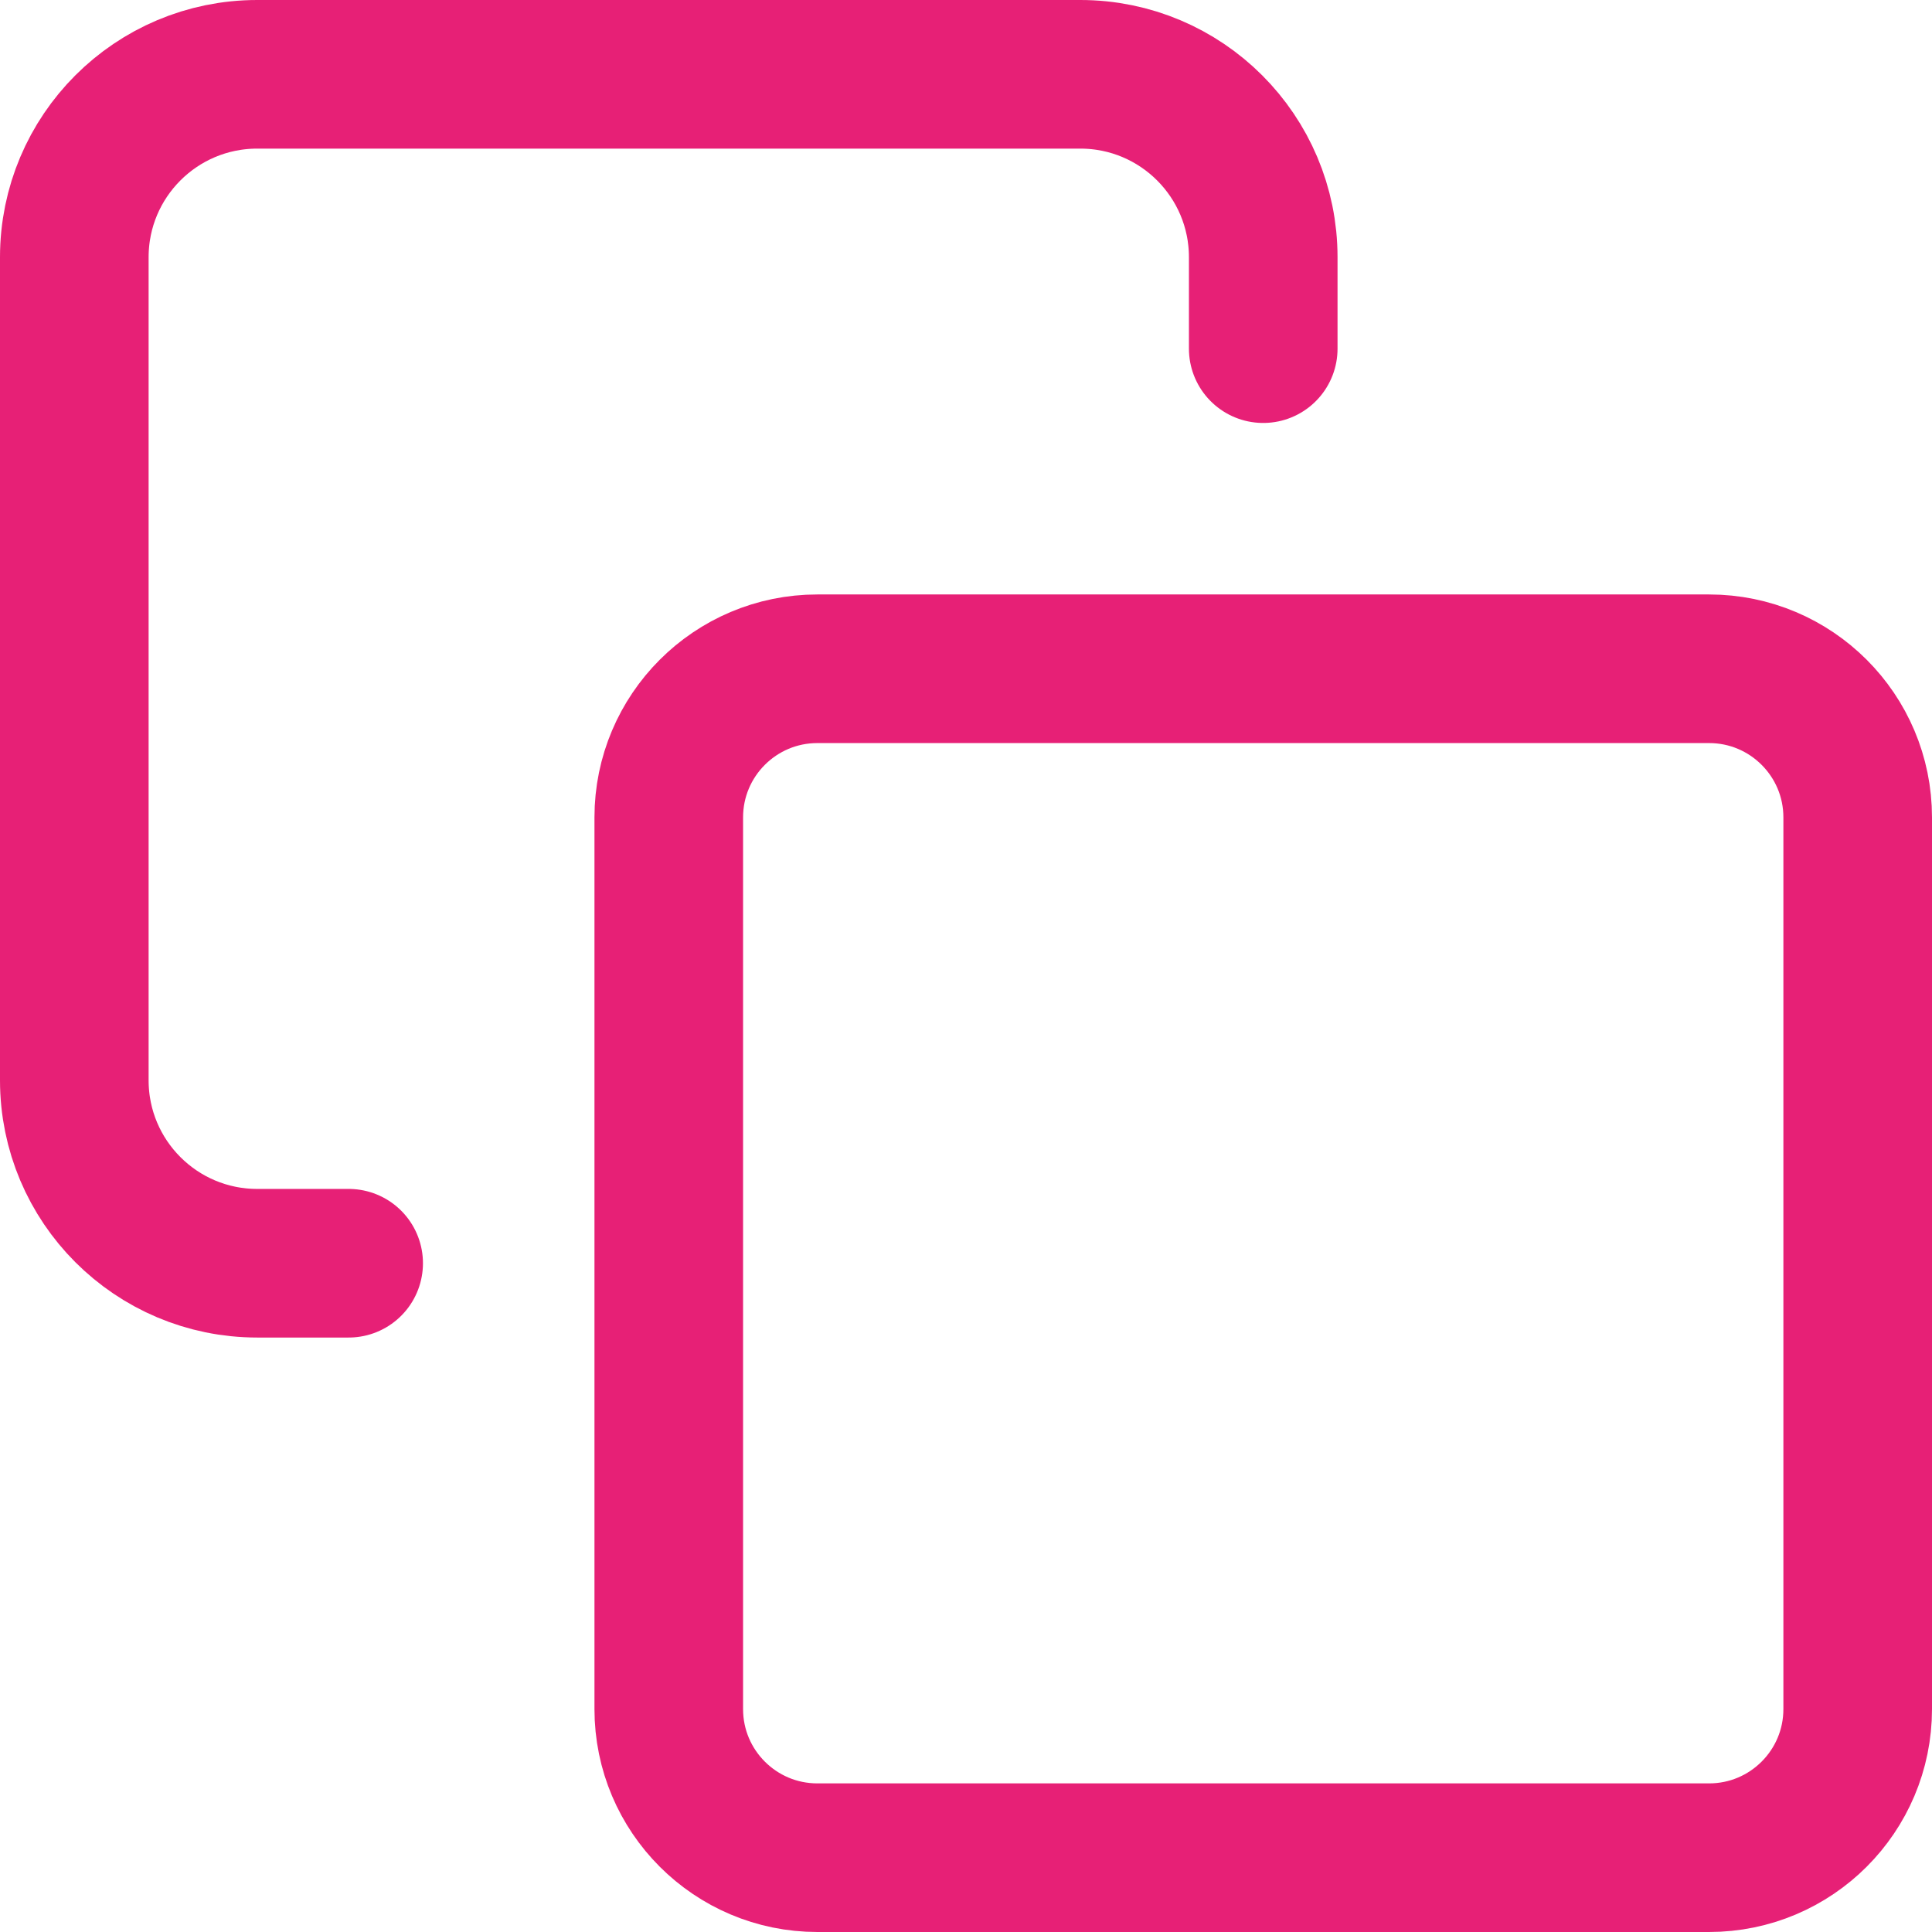
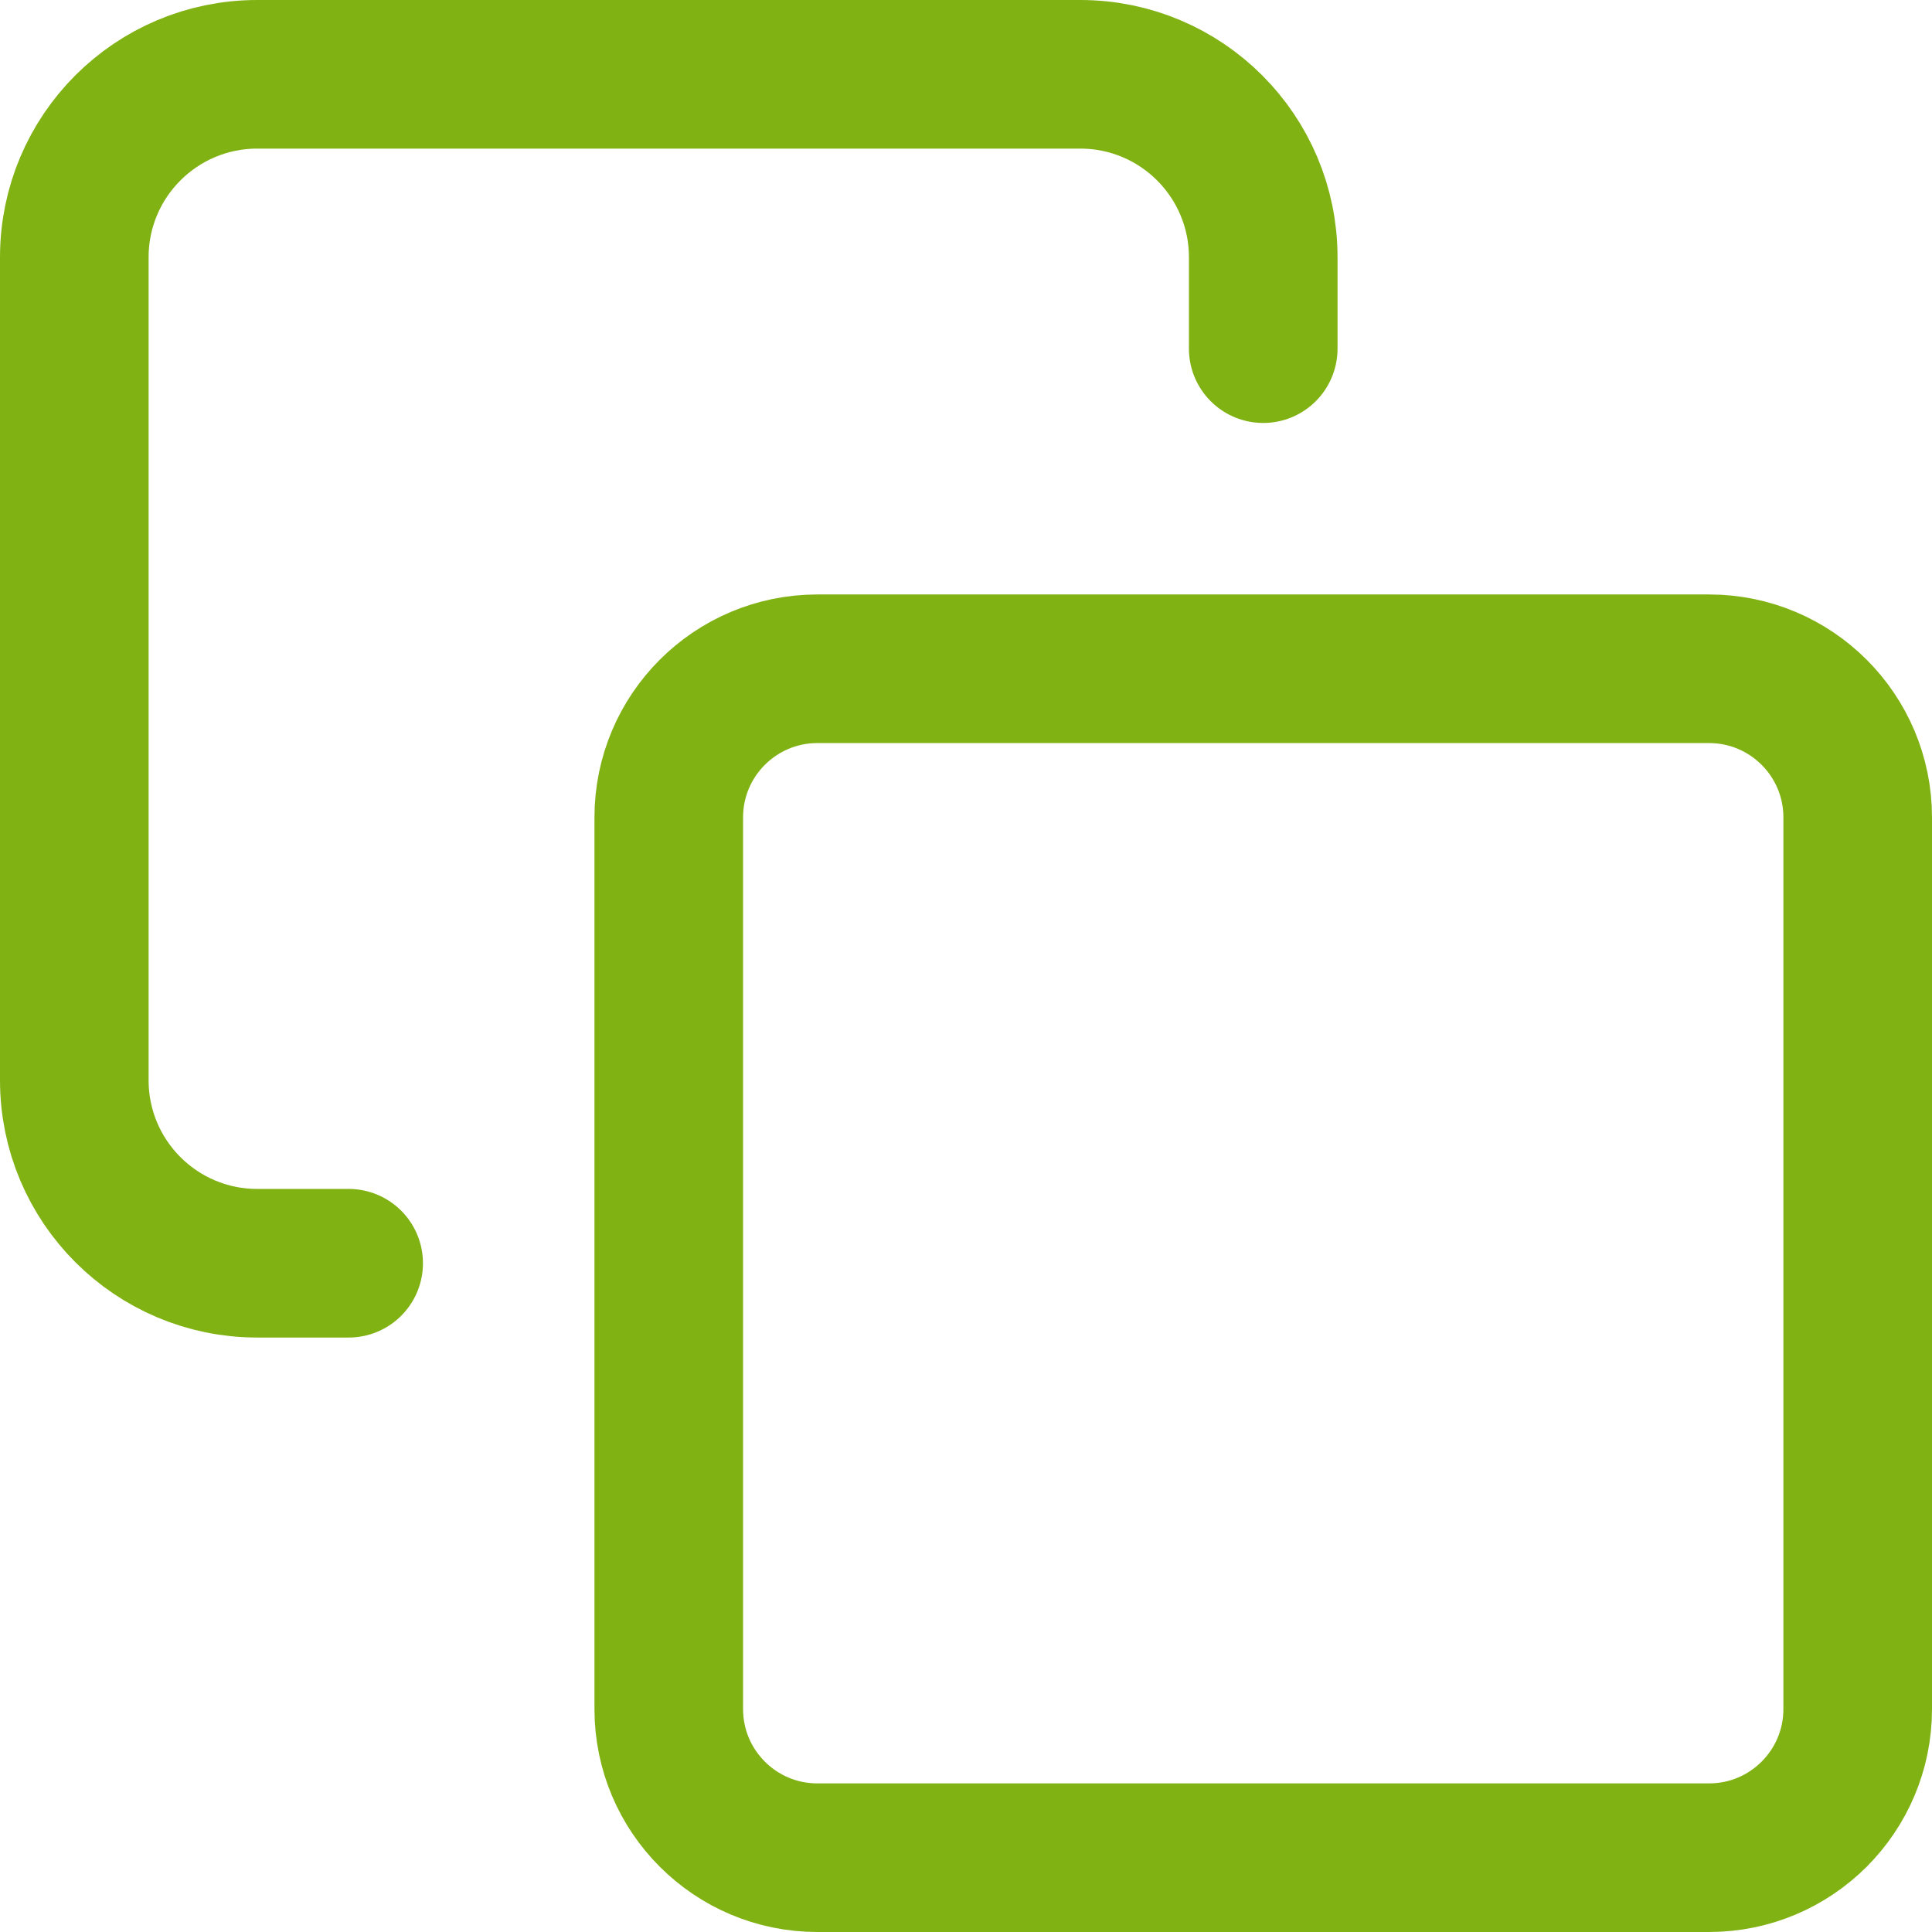
<svg xmlns="http://www.w3.org/2000/svg" width="13px" height="13px" viewBox="0 0 13 13" version="1.1">
  <g id="✅--Done" stroke="none" stroke-width="1" fill="none" fill-rule="evenodd" stroke-linecap="round" stroke-linejoin="round">
-     <g id="02-01-dashboard" transform="translate(-1269, -895)" stroke="#E72076">
+     <g id="02-01-dashboard" transform="translate(-1269, -895)" stroke="#81B214">
      <g id="Group-20" transform="translate(828, 704)">
        <g id="Group-28" transform="translate(441, 185)">
          <g id="Group-27" transform="translate(0, 6)">
            <rect id="Rectangle" x="4.5" y="4.5" width="8" height="8" rx="1" />
            <path d="M2.346,8.5 L1.731,8.5 C1.051,8.5 0.5,7.949 0.5,7.269 L0.5,1.731 C0.5,1.051 1.051,0.5 1.731,0.5 L7.269,0.5 C7.949,0.5 8.5,1.051 8.5,1.731 L8.5,2.346" id="Path" />
          </g>
        </g>
      </g>
    </g>
  </g>
</svg>
